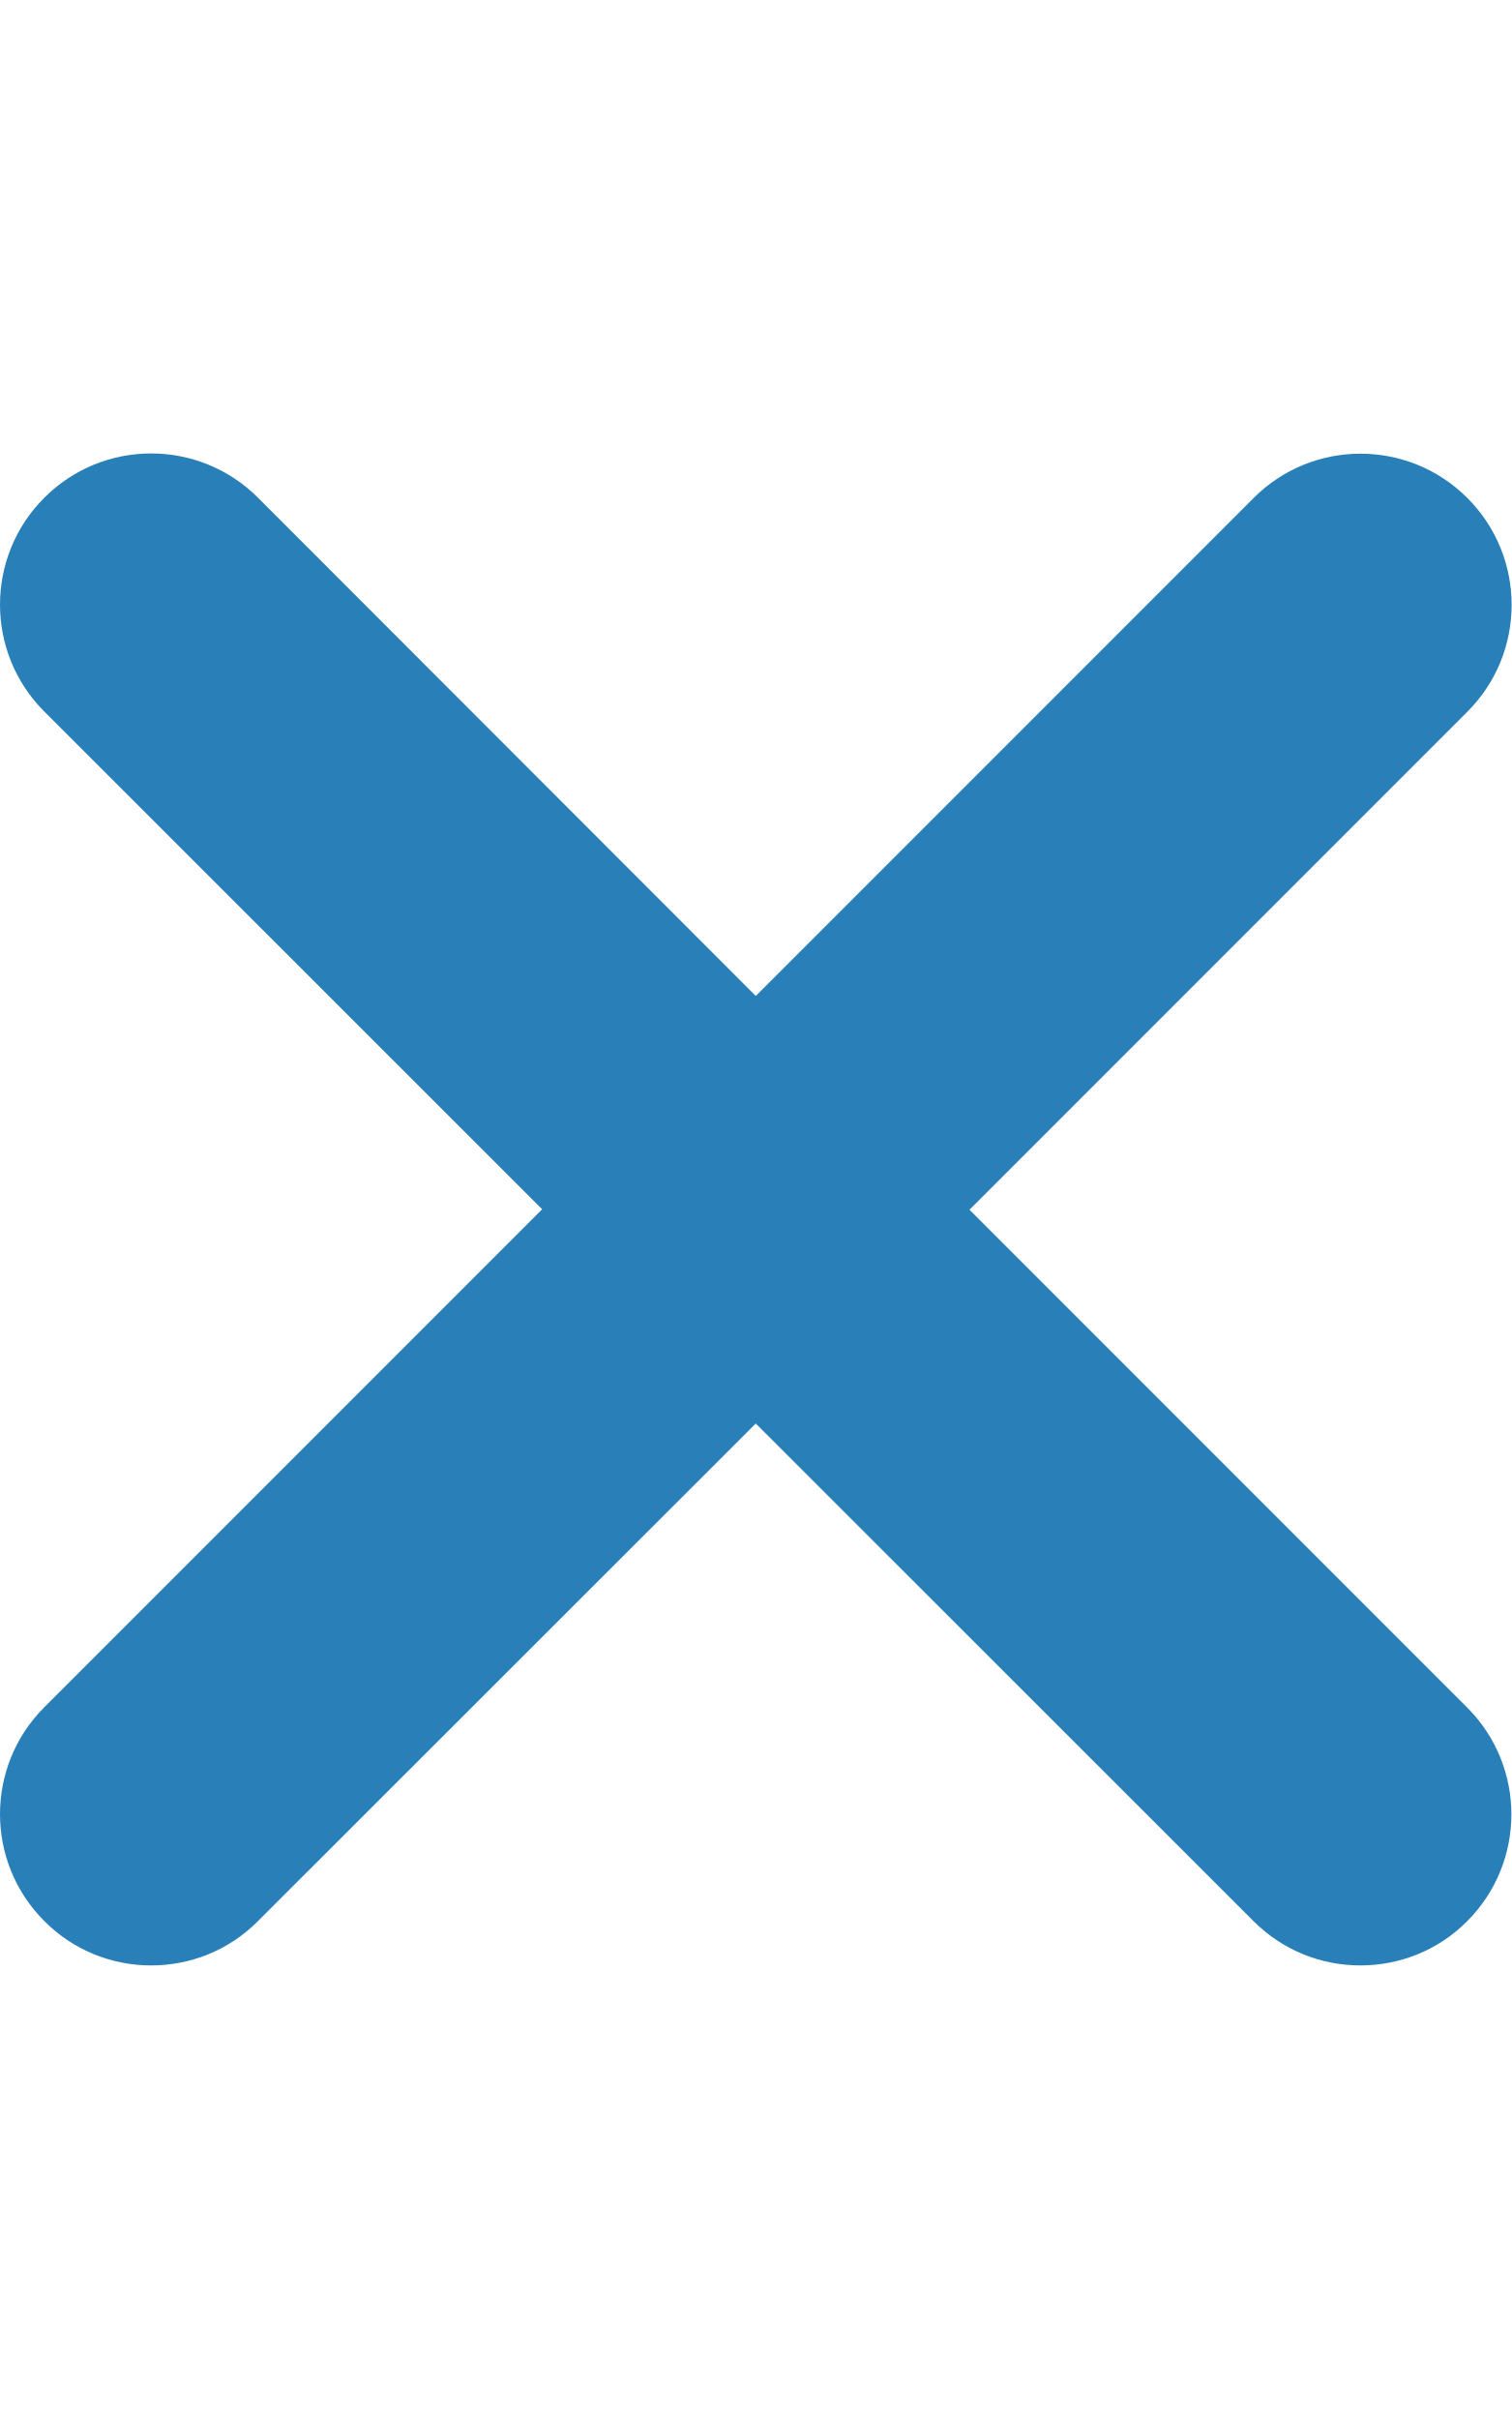
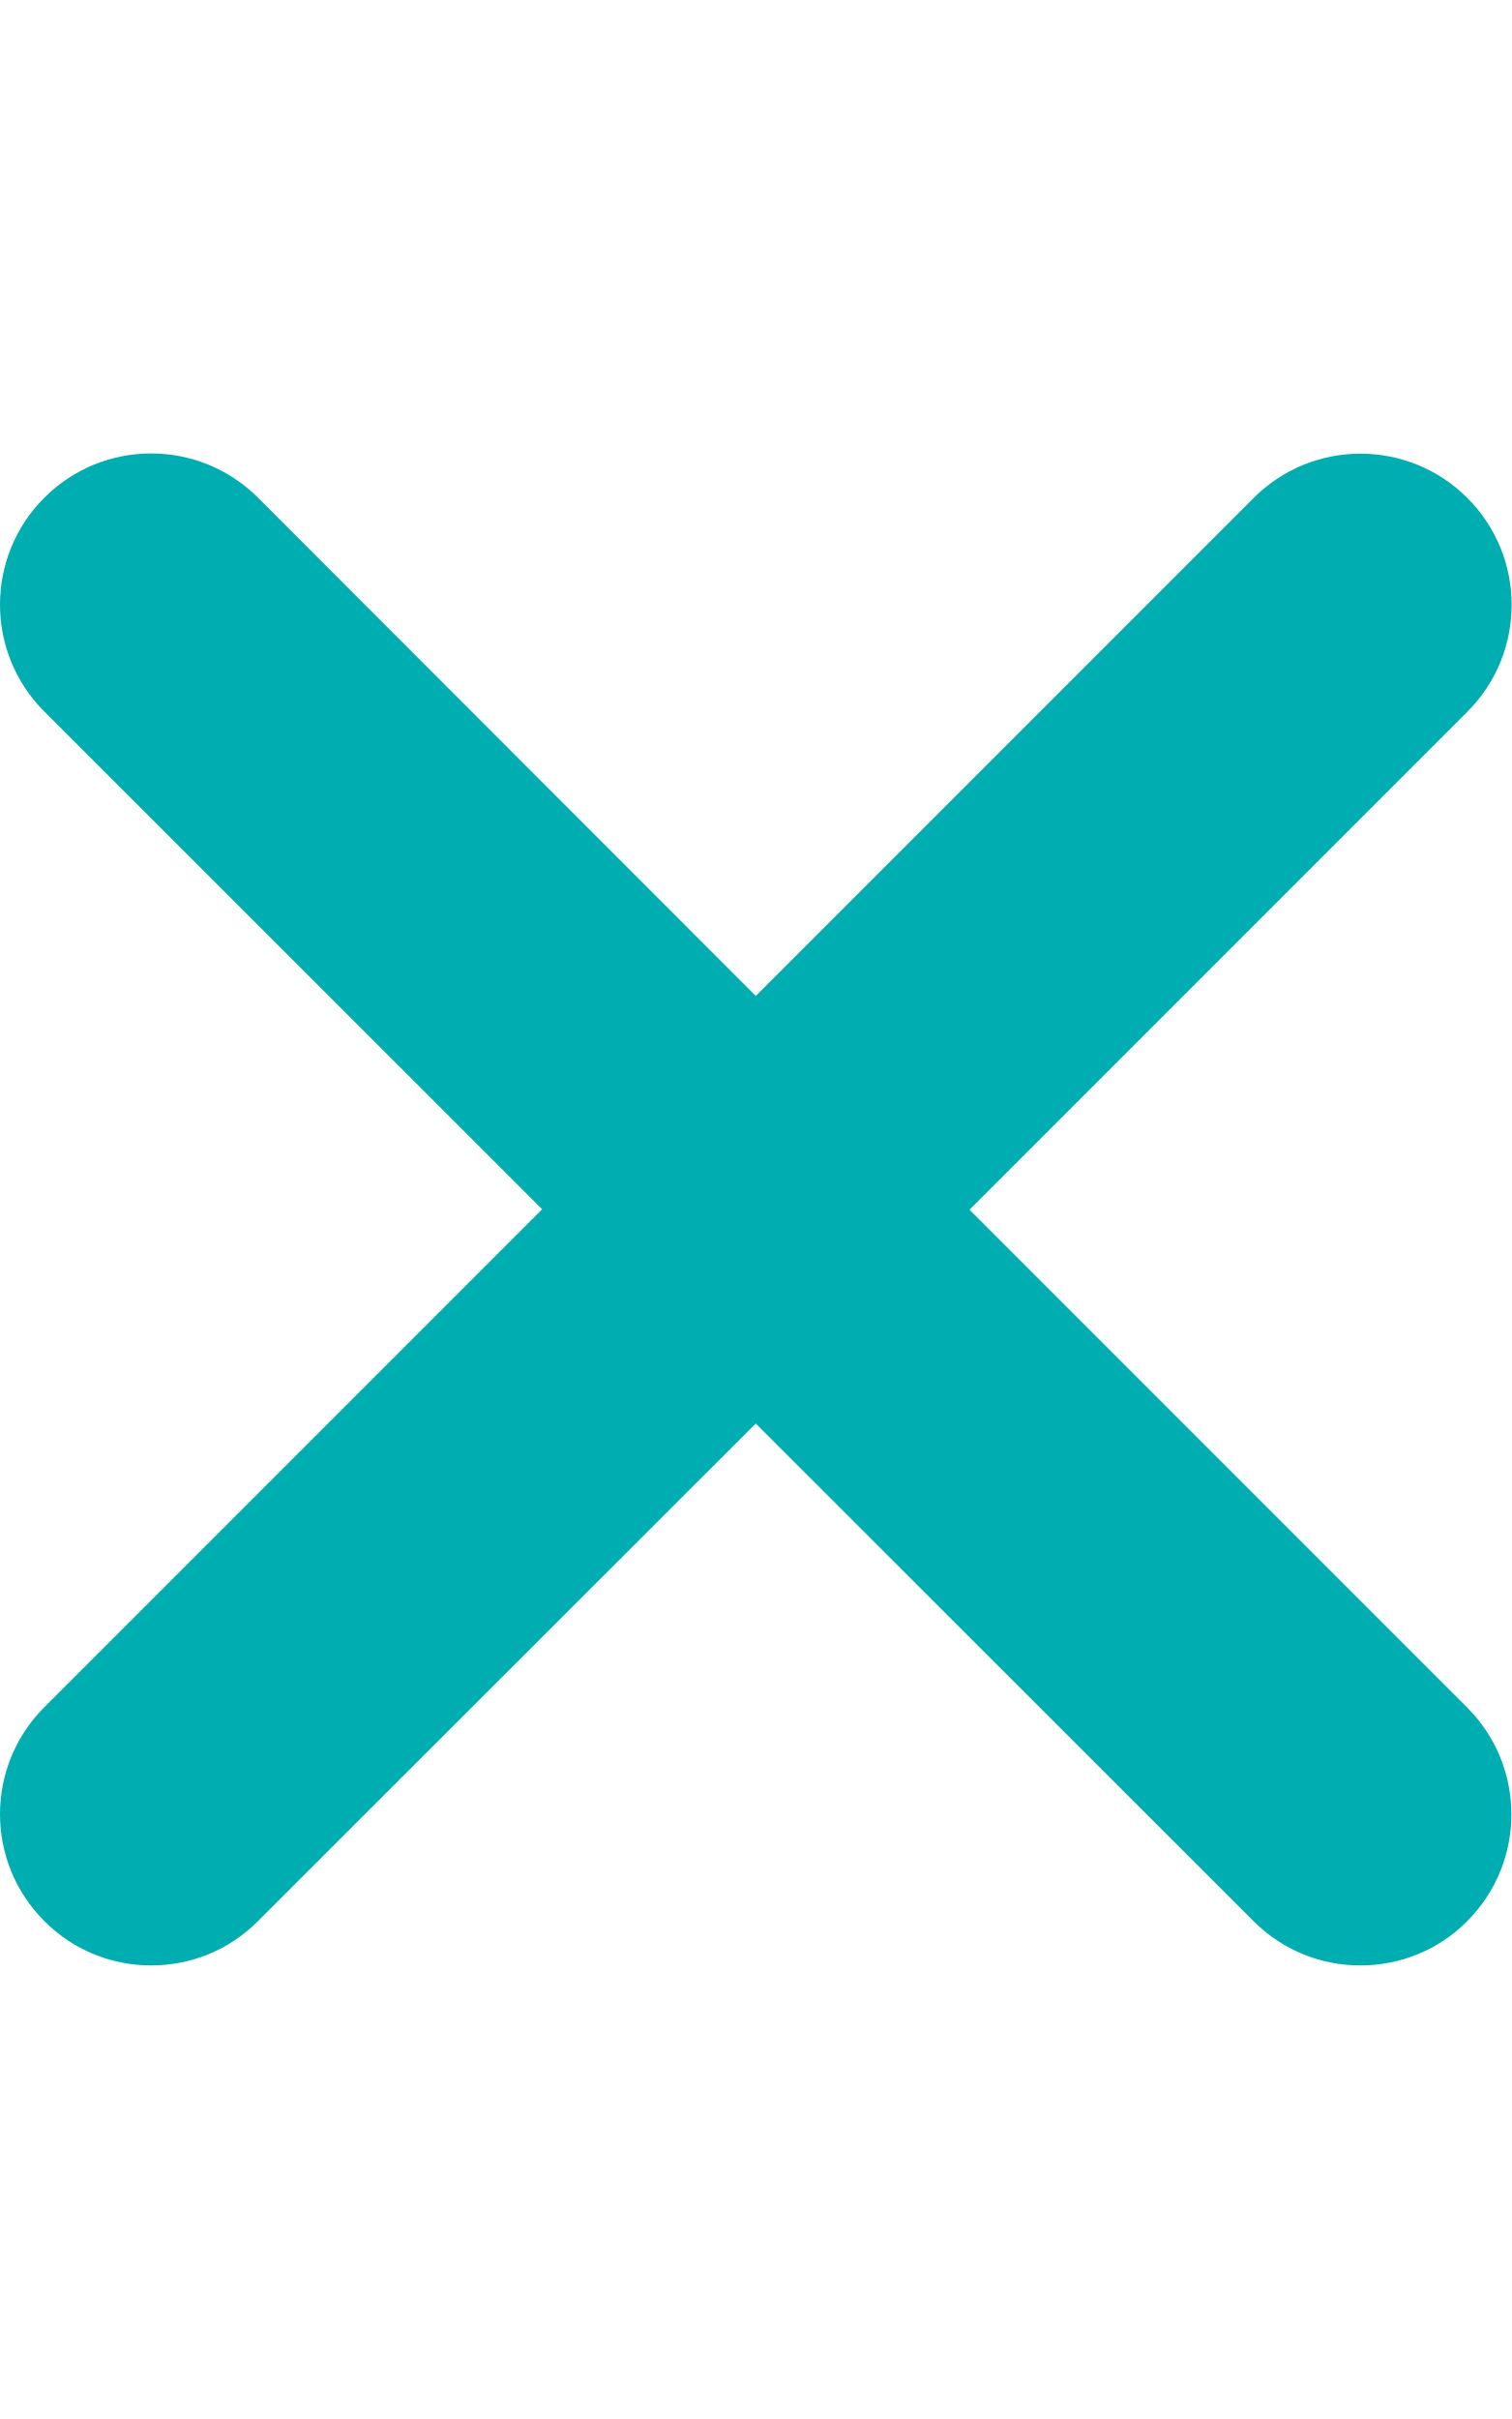
- <svg xmlns="http://www.w3.org/2000/svg" fill="#2980B9" viewBox="0 0 320 512">
+ <svg xmlns="http://www.w3.org/2000/svg" fill="#00AEB1" viewBox="0 0 320 512">
  <path d="M310.6 361.4c12.5 12.5 12.5 32.75 0 45.25C304.4 412.9 296.2 416 288 416s-16.38-3.125-22.62-9.375L160 301.3L54.63 406.6C48.38 412.9 40.19 416 32 416S15.63 412.9 9.375 406.6c-12.5-12.5-12.5-32.75 0-45.25l105.4-105.4L9.375 150.6c-12.5-12.5-12.5-32.75 0-45.25s32.75-12.5 45.25 0L160 210.8l105.4-105.4c12.5-12.5 32.75-12.5 45.25 0s12.5 32.75 0 45.25l-105.4 105.4L310.6 361.4z" />
</svg>
